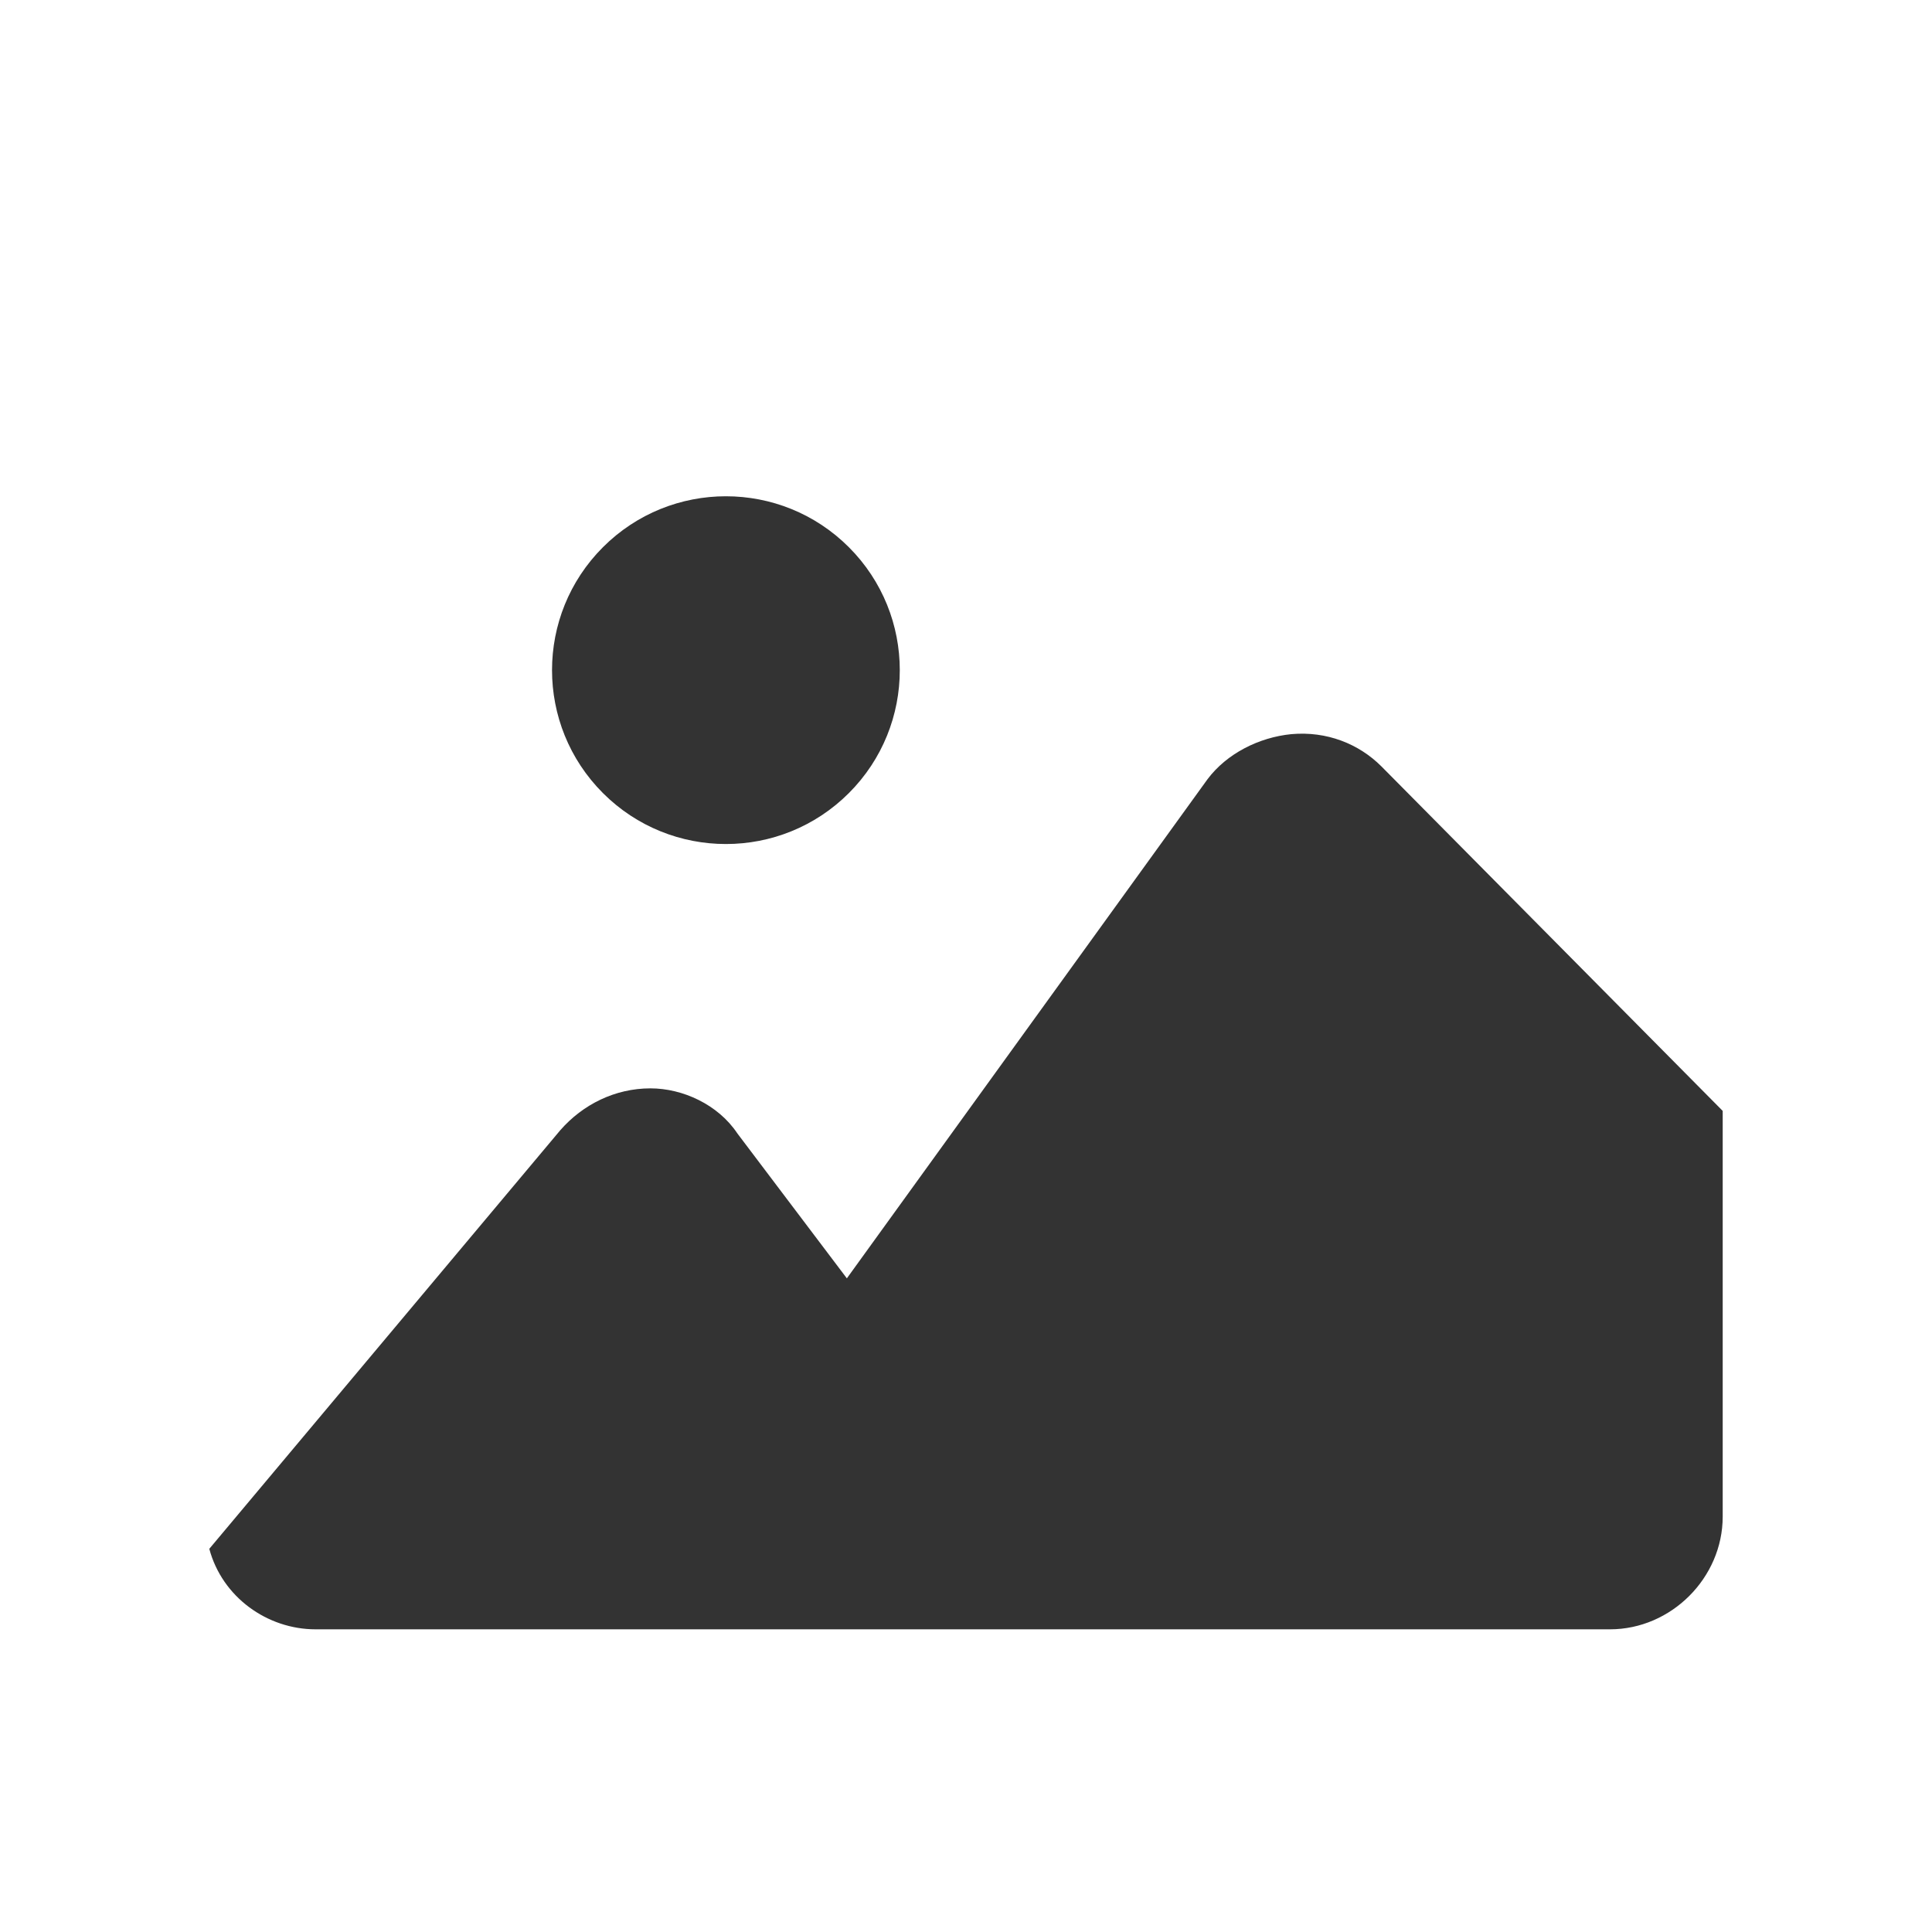
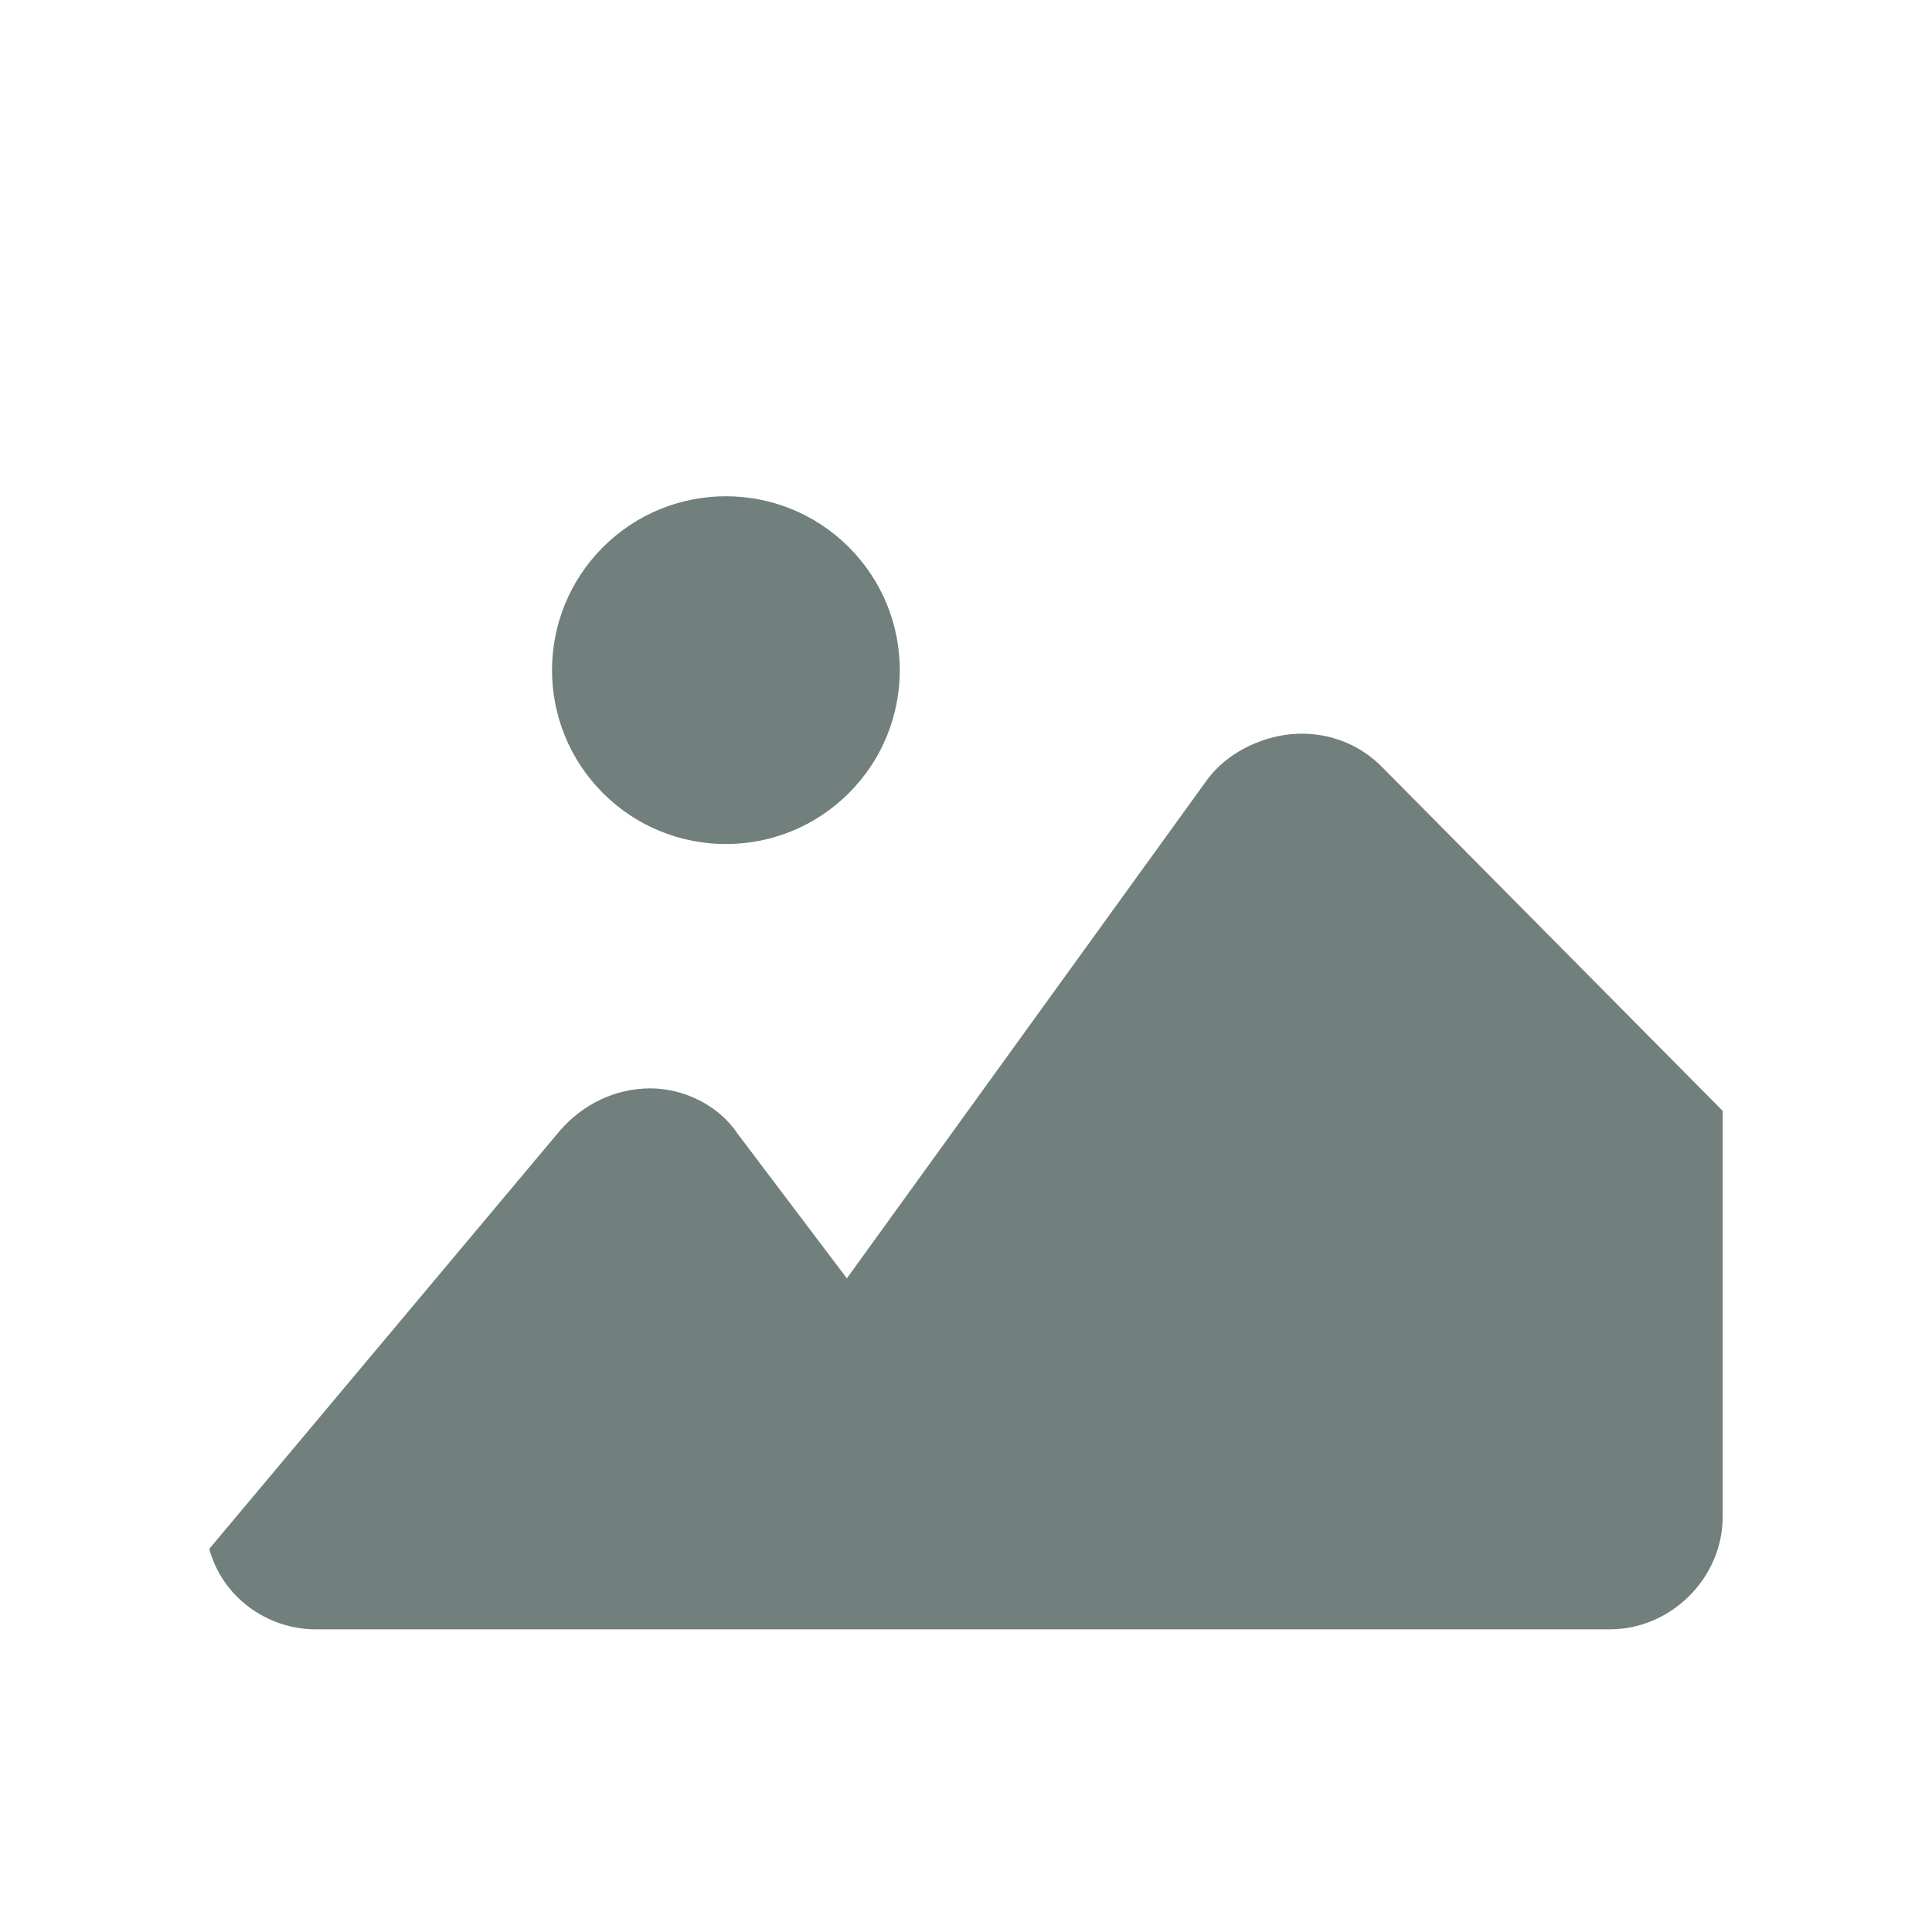
<svg xmlns="http://www.w3.org/2000/svg" version="1.1" id="Layer_1" x="0px" y="0px" viewBox="0 0 60 60" style="enable-background:new 0 0 60 60;" xml:space="preserve">
  <style type="text/css">
- 	.st0{fill:#333333;}
+ 	.st0{fill:#717F7D;}
</style>
  <g id="Shopping_Bag">
</g>
  <g>
    <ellipse transform="matrix(0.7071 -0.7071 0.7071 0.7071 -8.0737 22.0141)" class="st0" cx="22.5" cy="20.8" rx="5.4" ry="5.4" />
    <path class="st0" d="M42.9,23.8c-0.7-0.7-1.7-1.1-2.8-1c-1,0.1-2,0.6-2.6,1.4L26.3,39.7l-3.4-4.5c-0.6-0.9-1.7-1.4-2.7-1.4   c-1.1,0-2.1,0.5-2.8,1.3l-10.9,13c0.4,1.5,1.8,2.5,3.3,2.5h8.5h0.2H50c1.9,0,3.5-1.6,3.5-3.5V34.5L42.9,23.8z" />
  </g>
</svg>
